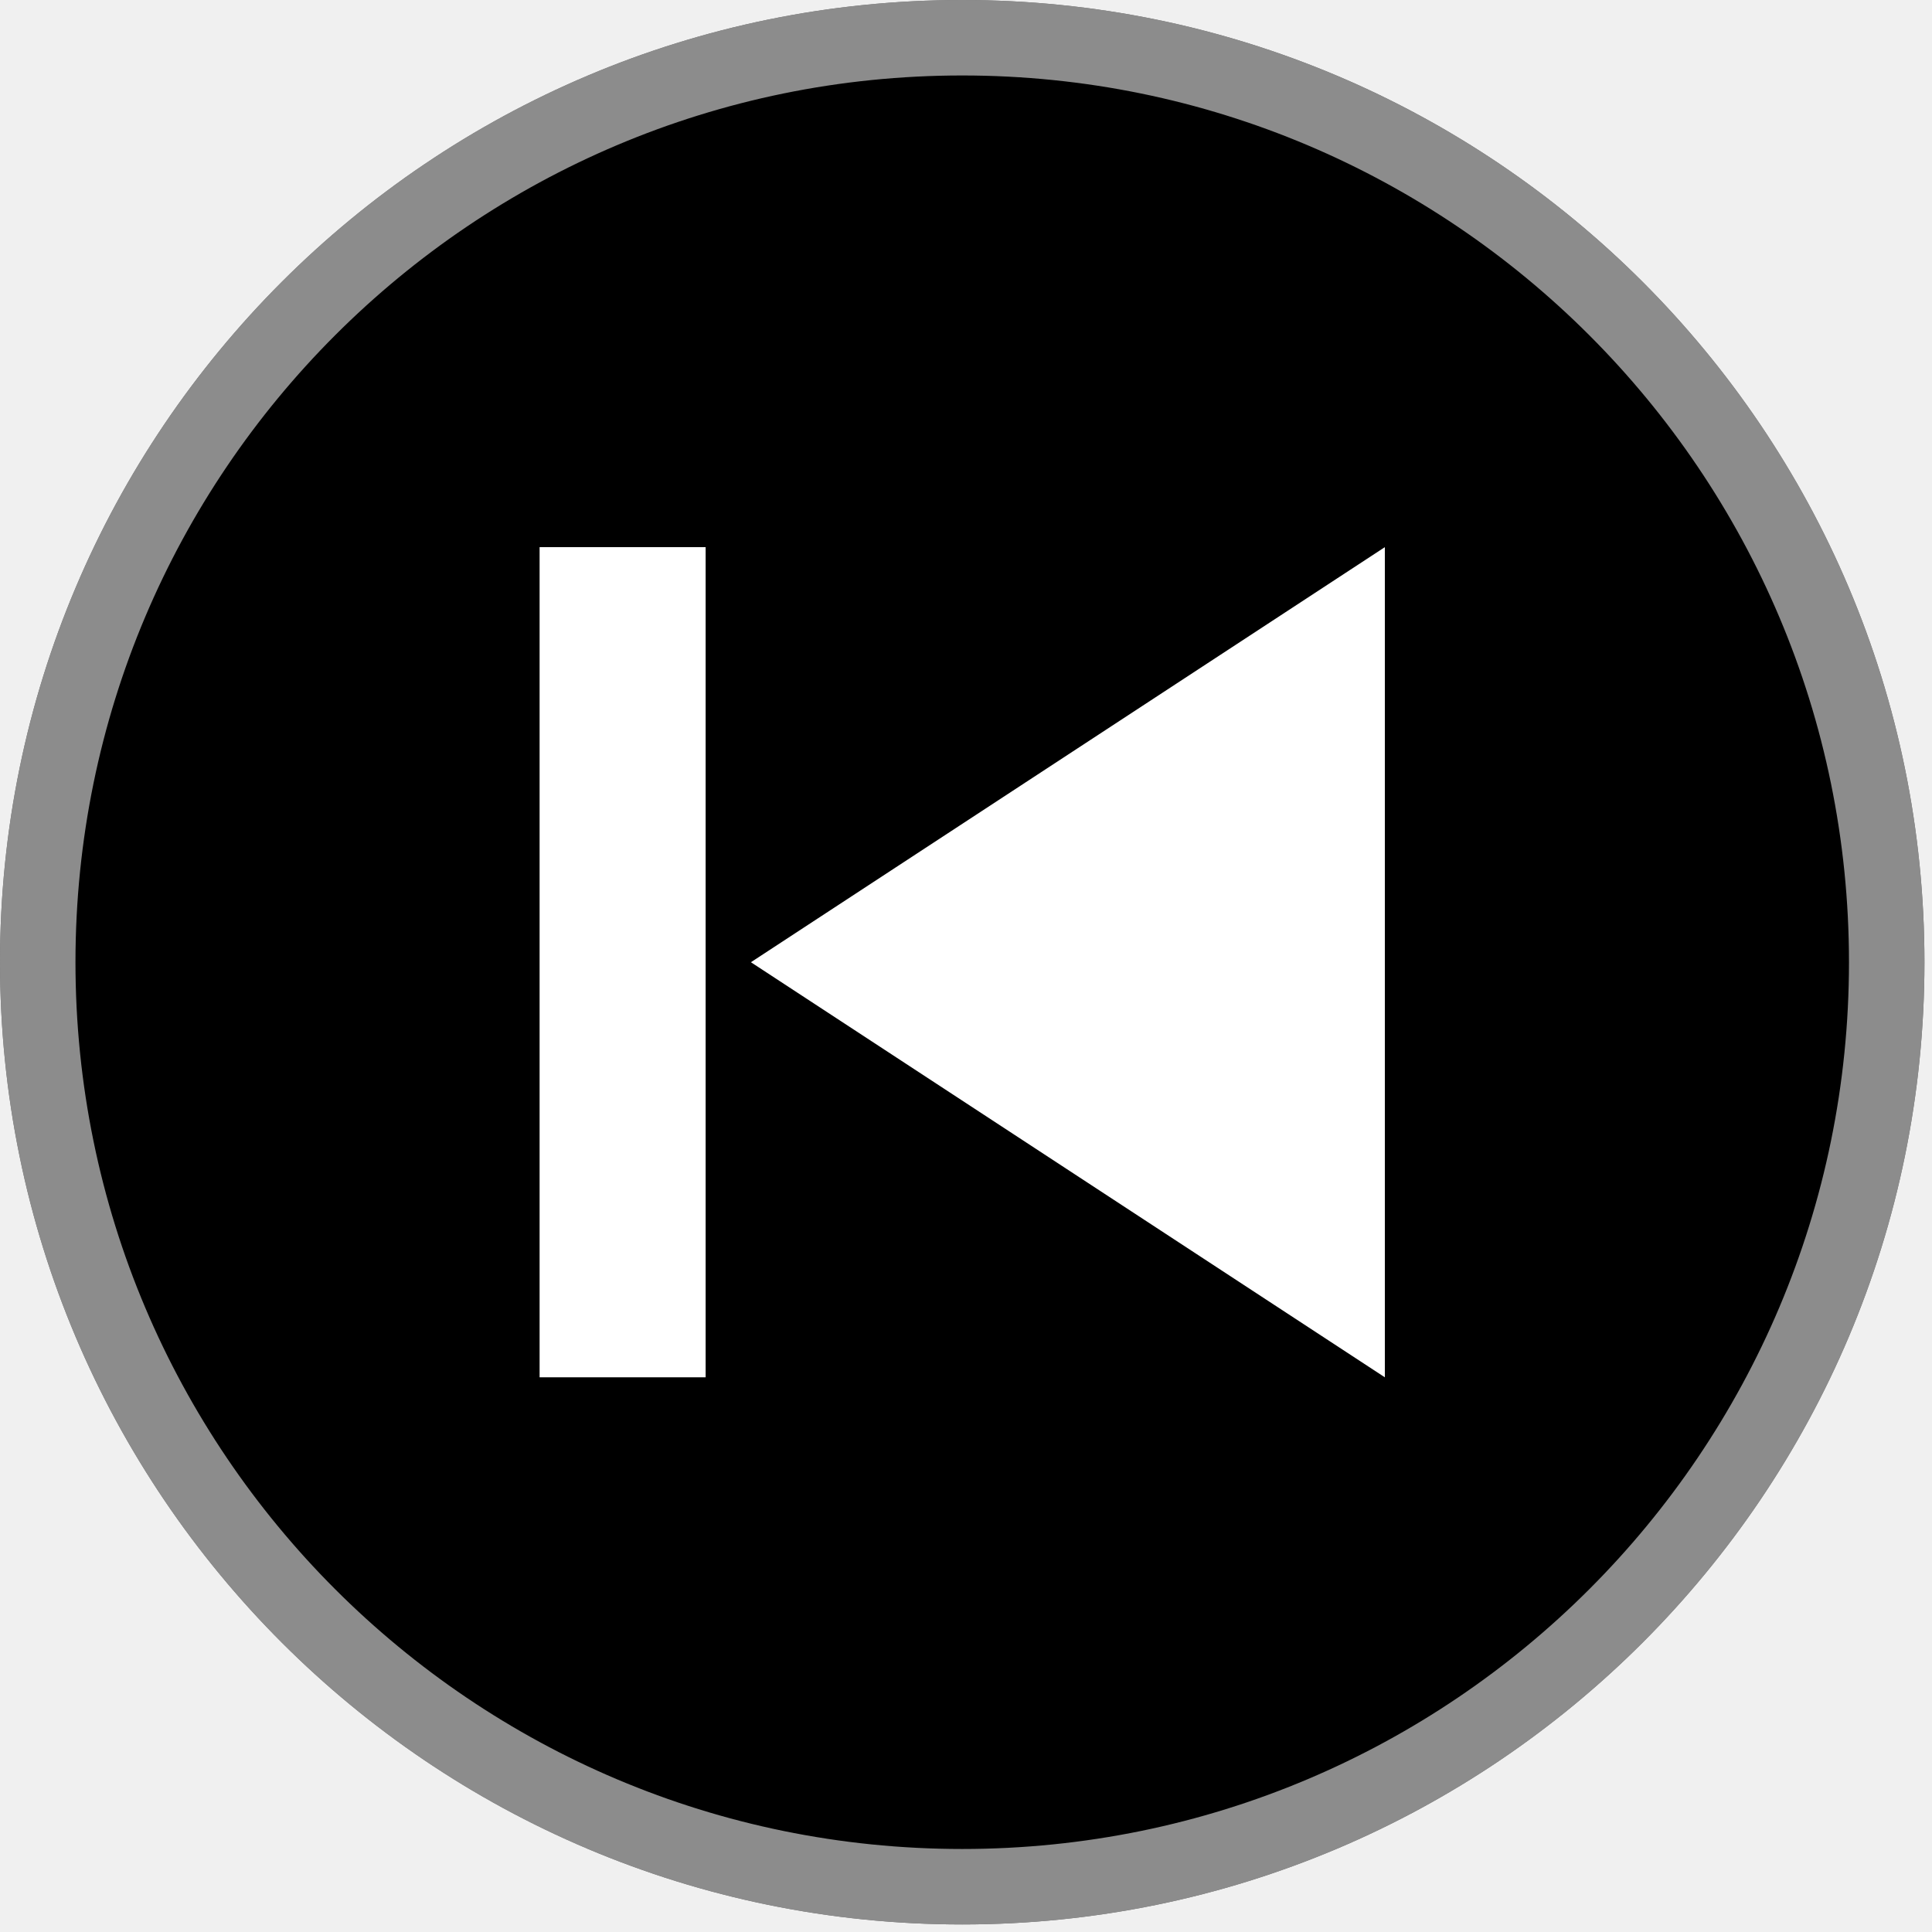
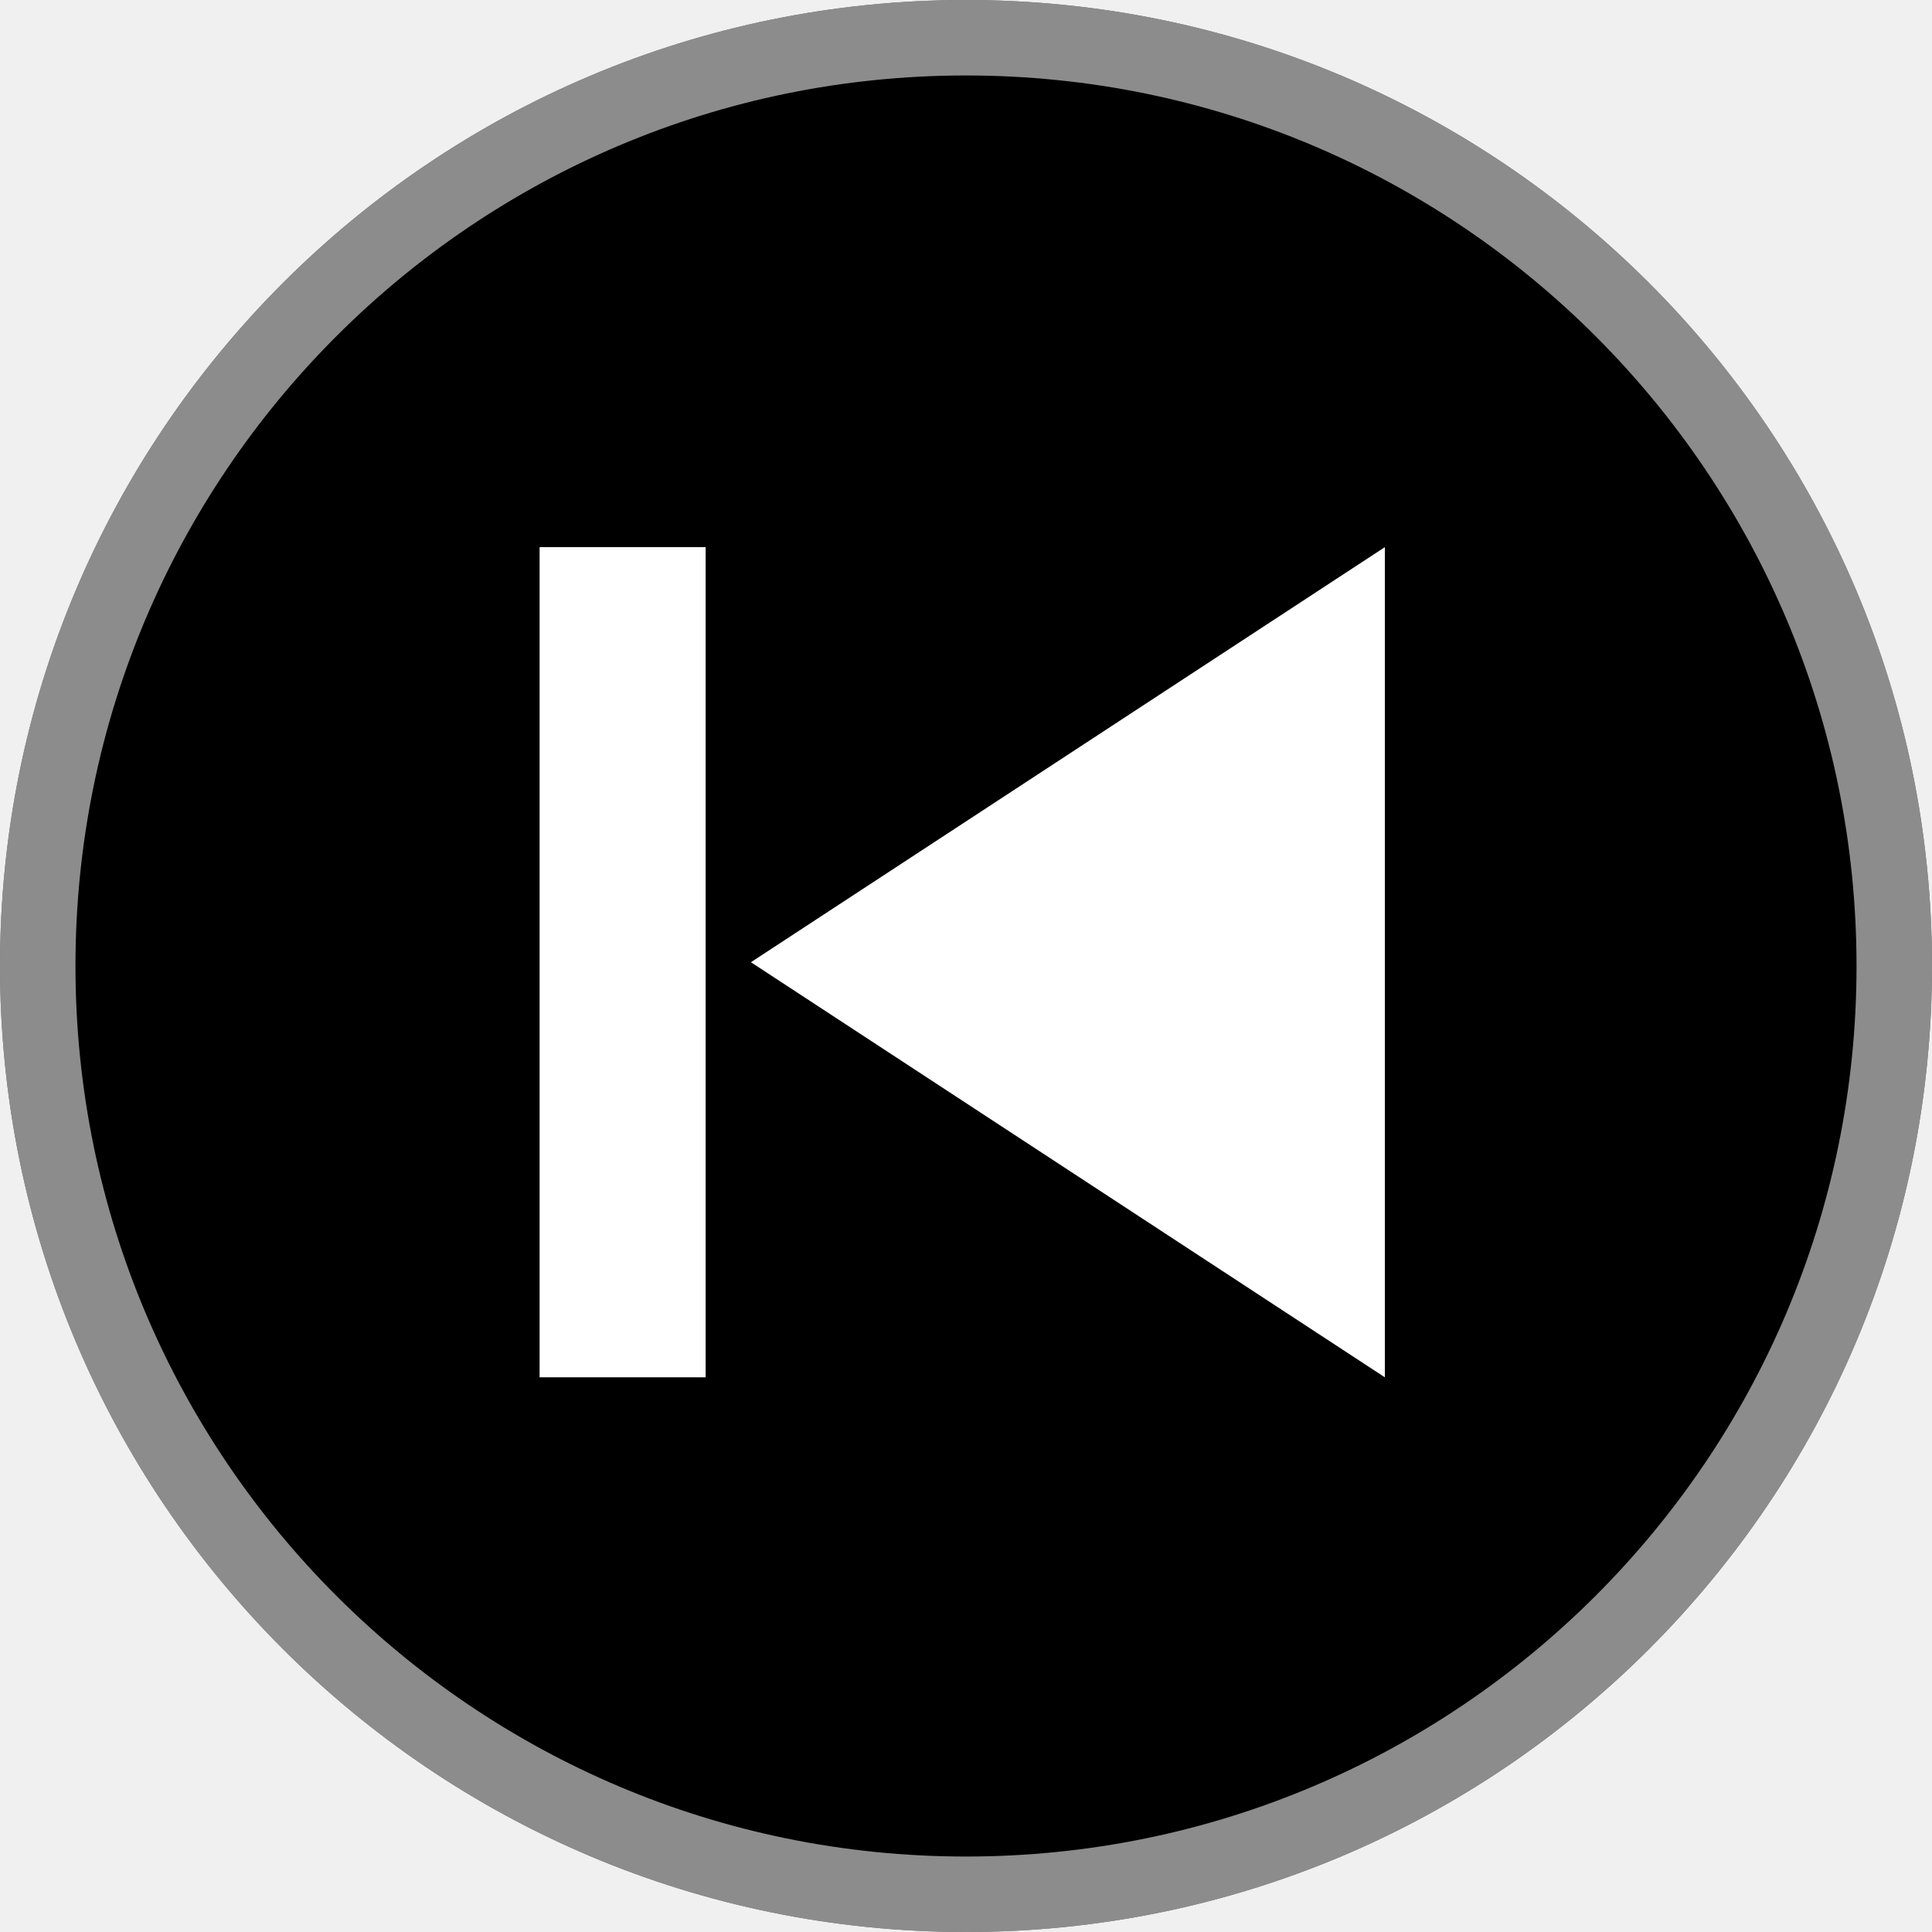
<svg xmlns="http://www.w3.org/2000/svg" xmlns:xlink="http://www.w3.org/1999/xlink" width="256.0px" height="256.0px" viewBox="0 0 256.0 256.0" version="1.1" id="SVGRoot">
  <defs id="defs9">
    <clipPath clipPathUnits="userSpaceOnUse" id="clipPath1867">
-       <path style="display:inline;fill:none;fill-opacity:1;stroke:none;stroke-width:6.5;stroke-miterlimit:4;stroke-dasharray:none;stroke-opacity:1" xlink:href="#circle1409" id="path1869" d="M 127.5,0 A 127.5,127.5 0 0 0 0,127.5 127.5,127.5 0 0 0 127.5,255 127.5,127.5 0 0 0 255,127.5 127.5,127.5 0 0 0 127.5,0 Z" clip-path="none" />
+       <path style="display:inline;fill:none;fill-opacity:1;stroke:none;stroke-width:6.5;stroke-miterlimit:4;stroke-dasharray:none;stroke-opacity:1" xlink:href="#circle1409" id="path1869" d="M 128,0 A 128,128 0 0 0 0,128 128,128 0 0 0 128,256 128,128 0 0 0 256,128 128,128 0 0 0 128,0 Z" clip-path="none" />
    </clipPath>
  </defs>
  <g id="layer1">
-     <circle style="display:inline;fill:#000000;fill-opacity:1" id="path69" r="127.5" cy="127.5" cx="127.5" />
-     <circle style="display:inline;fill:none;fill-opacity:1;stroke:#ffffff;stroke-width:20;stroke-miterlimit:4;stroke-dasharray:none;stroke-opacity:0.55" id="circle1613" cx="127.5" cy="127.5" r="127.5" clip-path="url(#clipPath1867)" />
+     <circle style="display:inline;fill:#000000;fill-opacity:1" id="path69" r="128" cy="128" cx="128" />
+     <circle style="display:inline;fill:none;fill-opacity:1;stroke:#ffffff;stroke-width:20;stroke-miterlimit:4;stroke-dasharray:none;stroke-opacity:0.55" id="circle1613" cx="128" cy="128" r="128" clip-path="url(#clipPath1867)" />
    <g id="g14896" transform="translate(1.000002)">
      <path style="display:inline;fill:#ffffff;fill-opacity:1;fill-rule:evenodd" id="path1080" transform="matrix(-0.7867861,0,0,0.8922791,228.1309,13.28828)" d="m 164.76,128 -106.763,61.64 0,-123.28 z" />
      <rect style="fill:#ffffff;fill-opacity:1;stroke-width:16.066;stroke-opacity:0.6" id="rect1628" width="22" height="110" x="-92.5" y="72.5" transform="scale(-1,1)" />
    </g>
  </g>
</svg>
